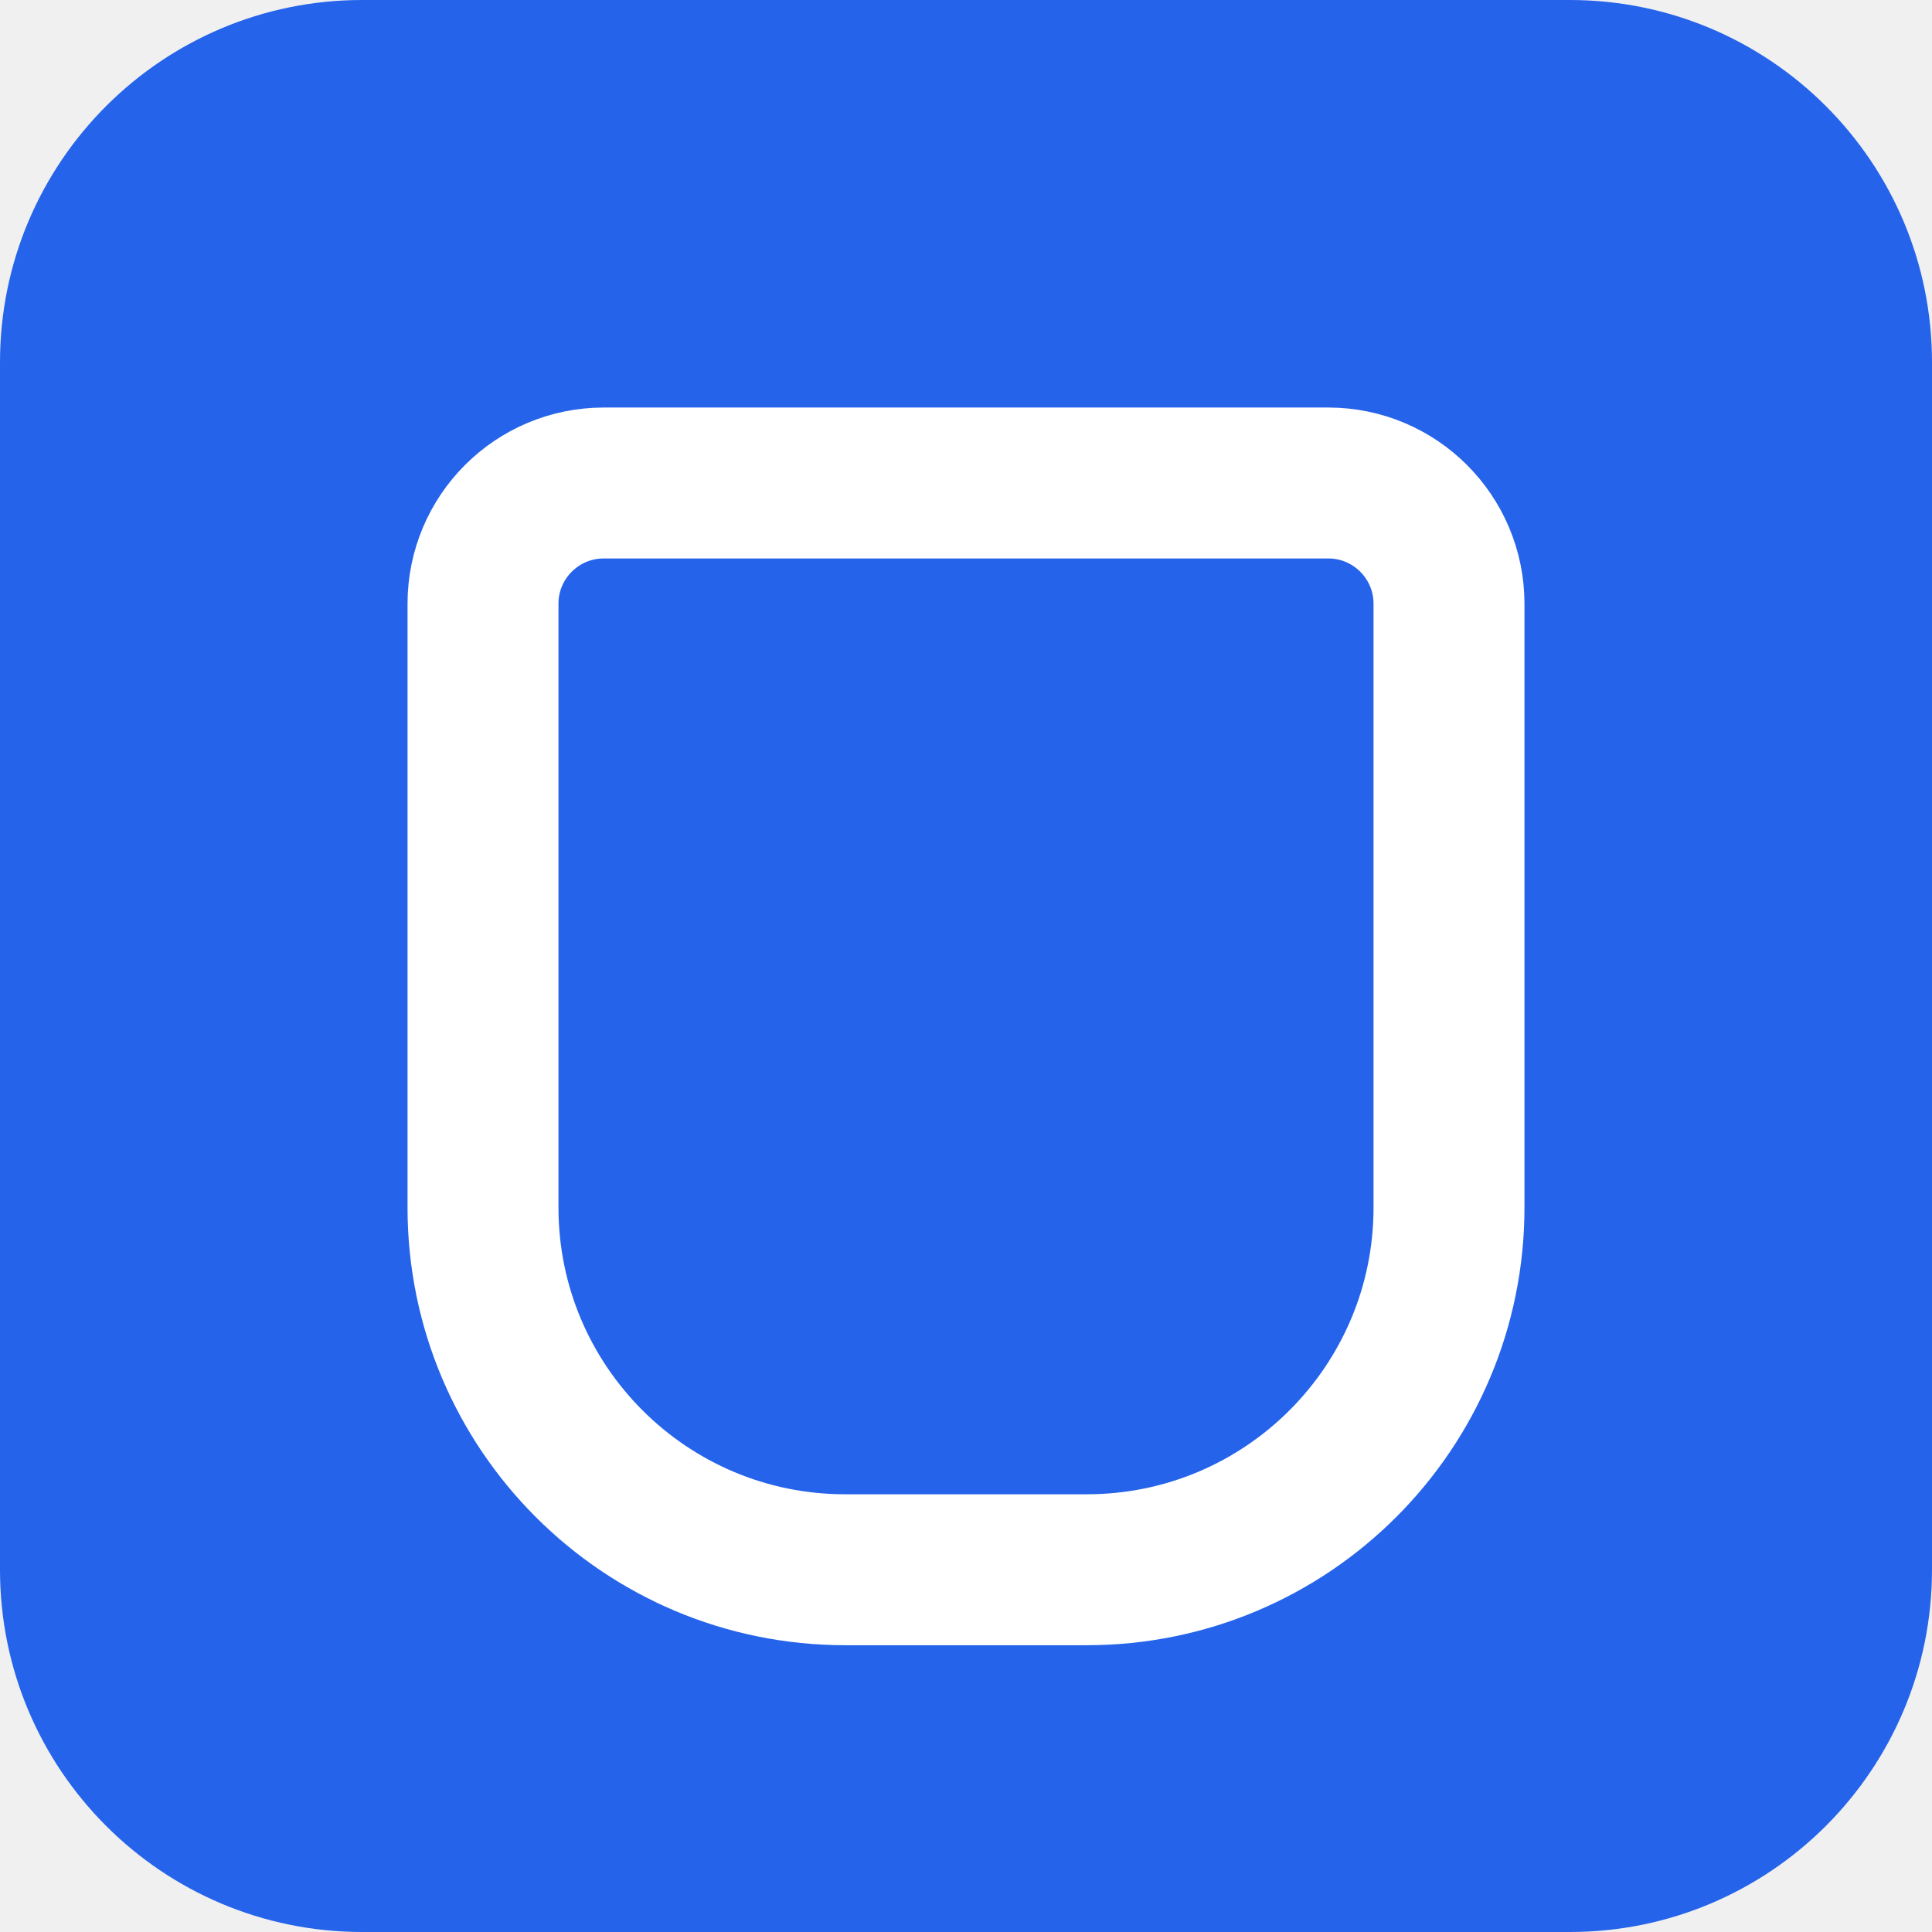
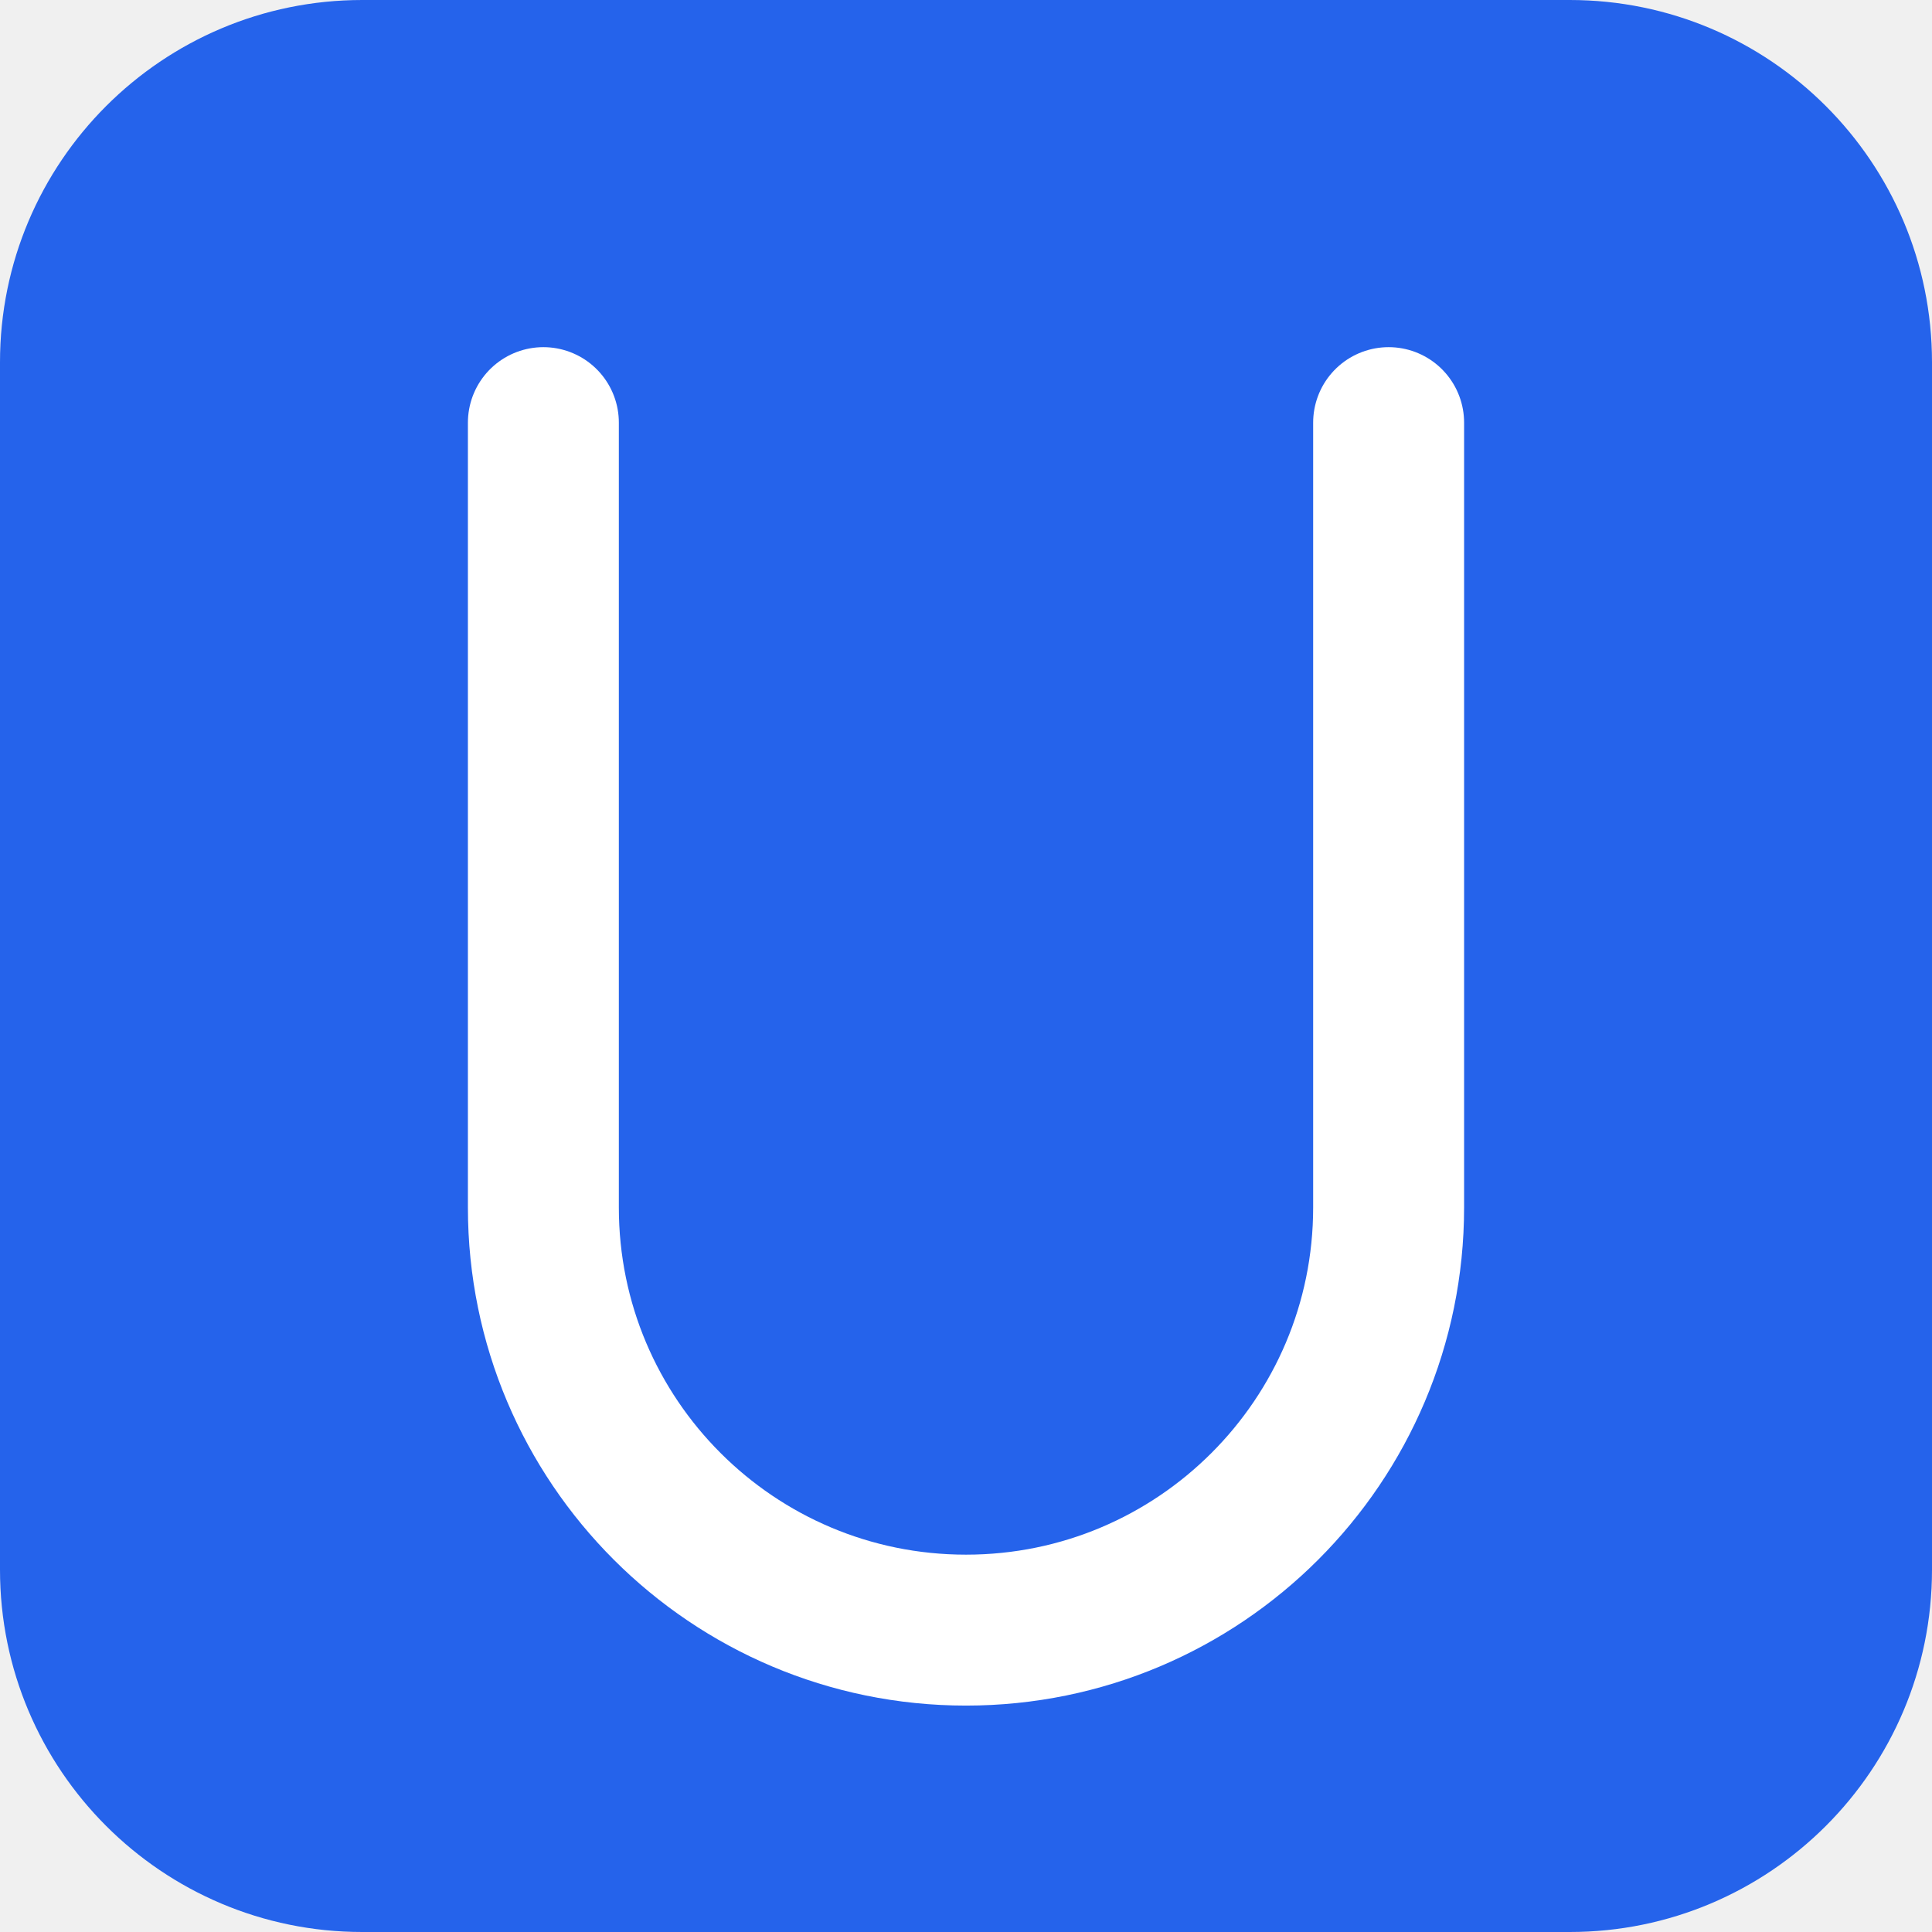
<svg xmlns="http://www.w3.org/2000/svg" viewBox="-4 -4 32 32" fill="none" stroke-linecap="round" stroke-linejoin="round">
  <rect x="-4" y="-4" width="32" height="32" rx="6" fill="#2563EB" />
-   <path stroke="#ffffff" stroke-width="2.5" d="M6 4h12v0a2 2 0 0 1 2 2v10a6 6 0 0 1-6 6h-4a6 6 0 0 1-6-6V6a2 2 0 0 1 2-2z" />
+   <path stroke="#ffffff" stroke-width="2.5" d="M5 3v13a7 7 0 0 0 14 0V3" />
</svg>
